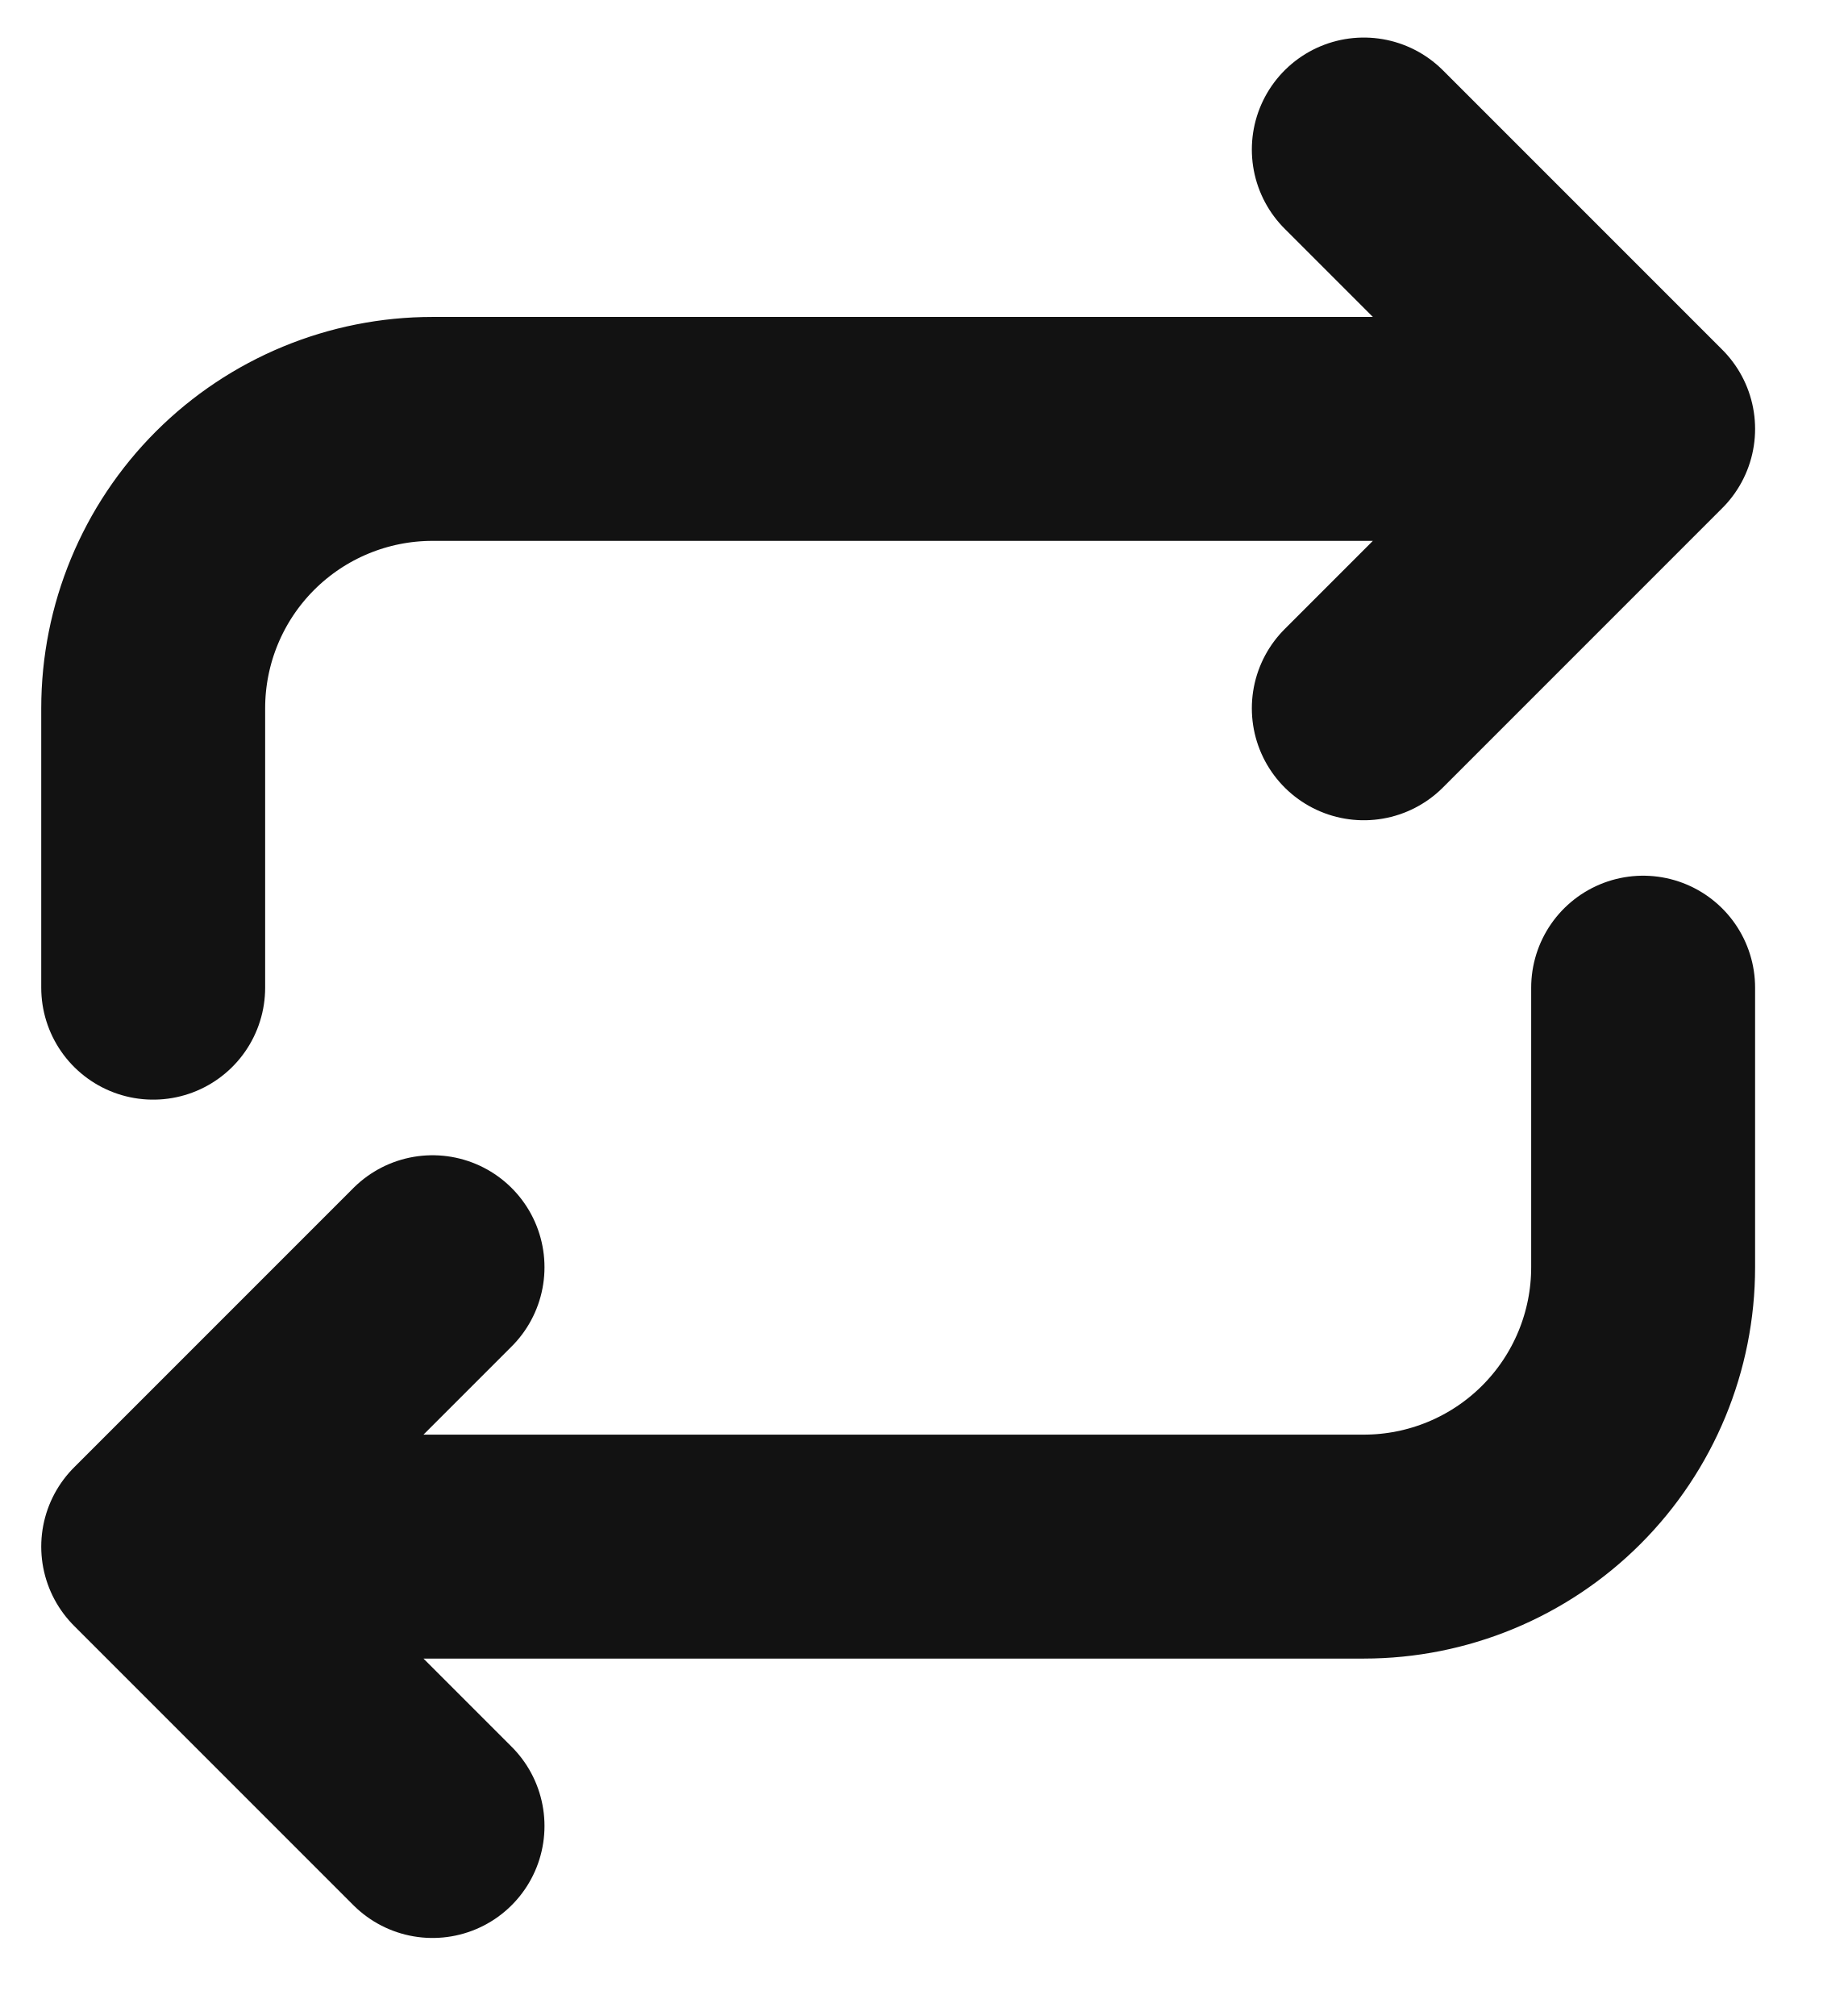
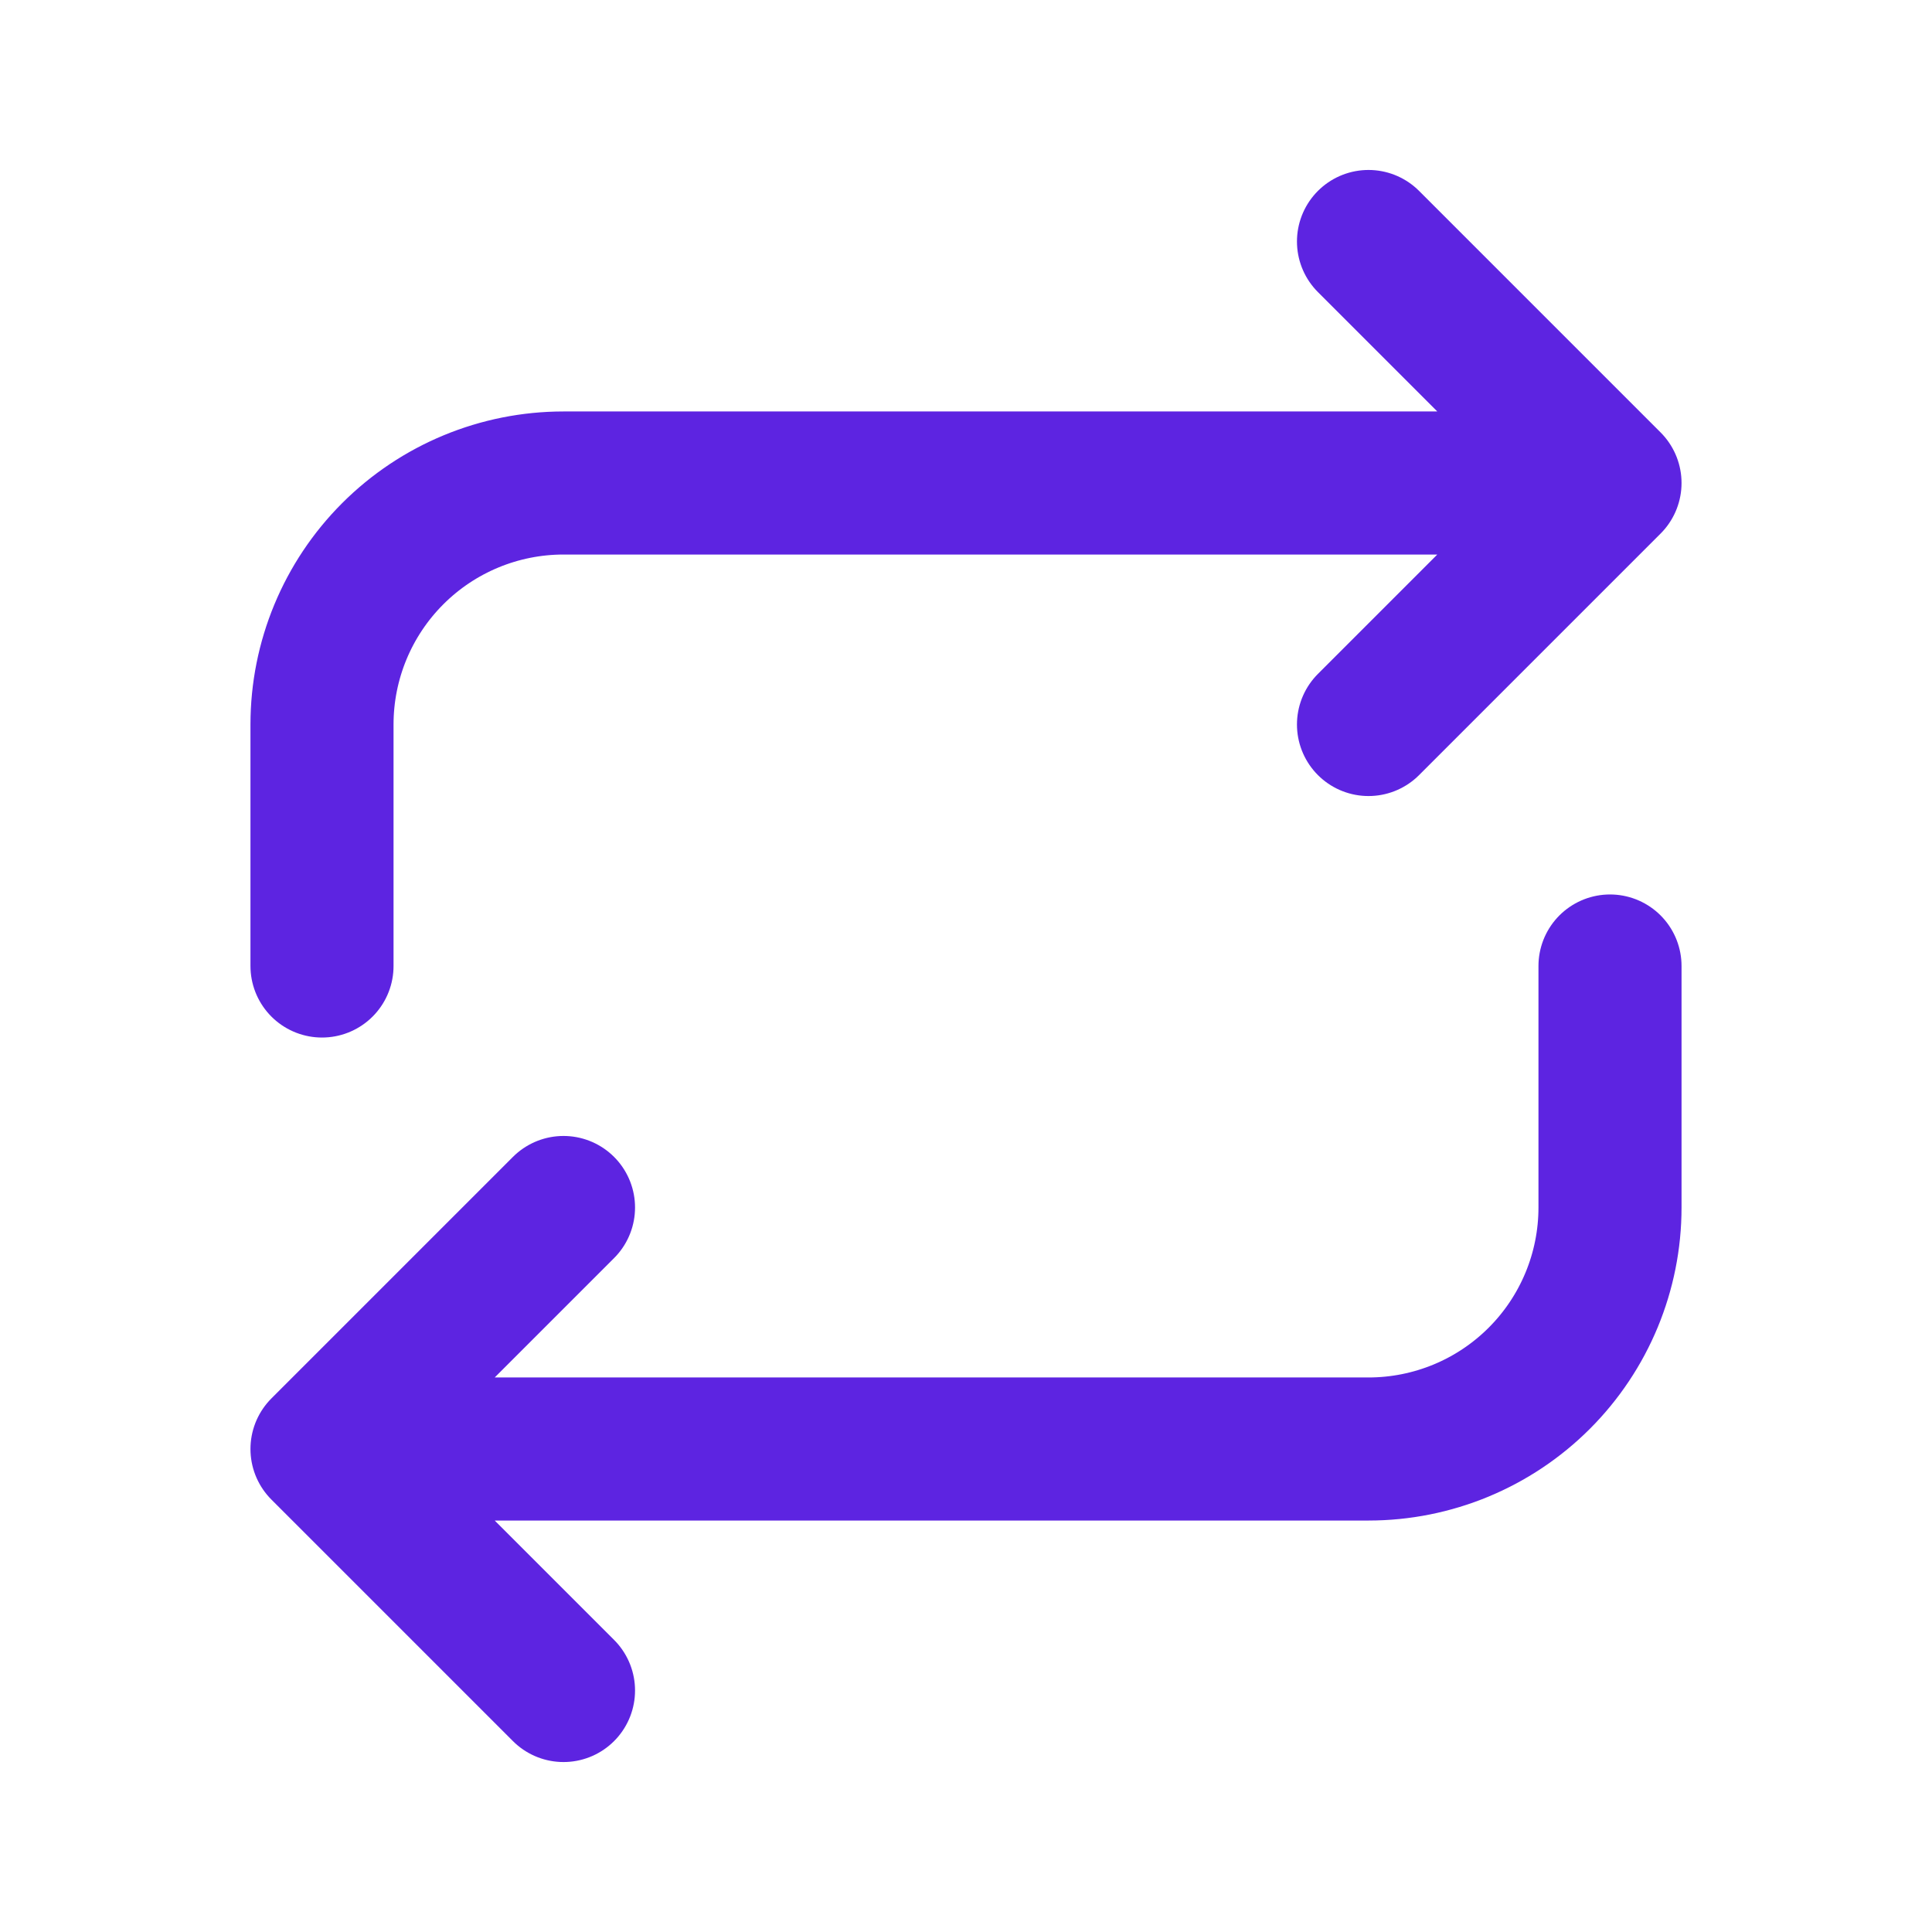
- <svg xmlns="http://www.w3.org/2000/svg" width="11" height="12" viewBox="0 0 11 12" fill="none">
-   <path d="M0.912 5.879V4.216C0.912 3.775 1.087 3.352 1.399 3.04C1.711 2.728 2.134 2.553 2.575 2.553H9.782M9.782 2.553L8.119 0.89M9.782 2.553L8.119 4.216M9.782 5.879V7.543C9.782 7.984 9.607 8.407 9.295 8.719C8.983 9.031 8.56 9.206 8.119 9.206H0.912M0.912 9.206L2.575 10.869M0.912 9.206L2.575 7.543" stroke="#121212" stroke-width="1.333" stroke-linecap="round" stroke-linejoin="round" />
+ <svg xmlns="http://www.w3.org/2000/svg" width="18" height="18" viewBox="0 0 18 18" fill="none">
+   <path d="M3 9V6.75C3 6.153 3.237 5.581 3.659 5.159C4.081 4.737 4.653 4.5 5.25 4.5H15M15 4.5L12.75 2.25M15 4.5L12.75 6.75M15 9V11.25C15 11.847 14.763 12.419 14.341 12.841C13.919 13.263 13.347 13.5 12.75 13.5H3M3 13.5L5.25 15.75M3 13.5L5.25 11.25" stroke="#5D24E1" stroke-width="1.333" stroke-linecap="round" stroke-linejoin="round" />
</svg>
